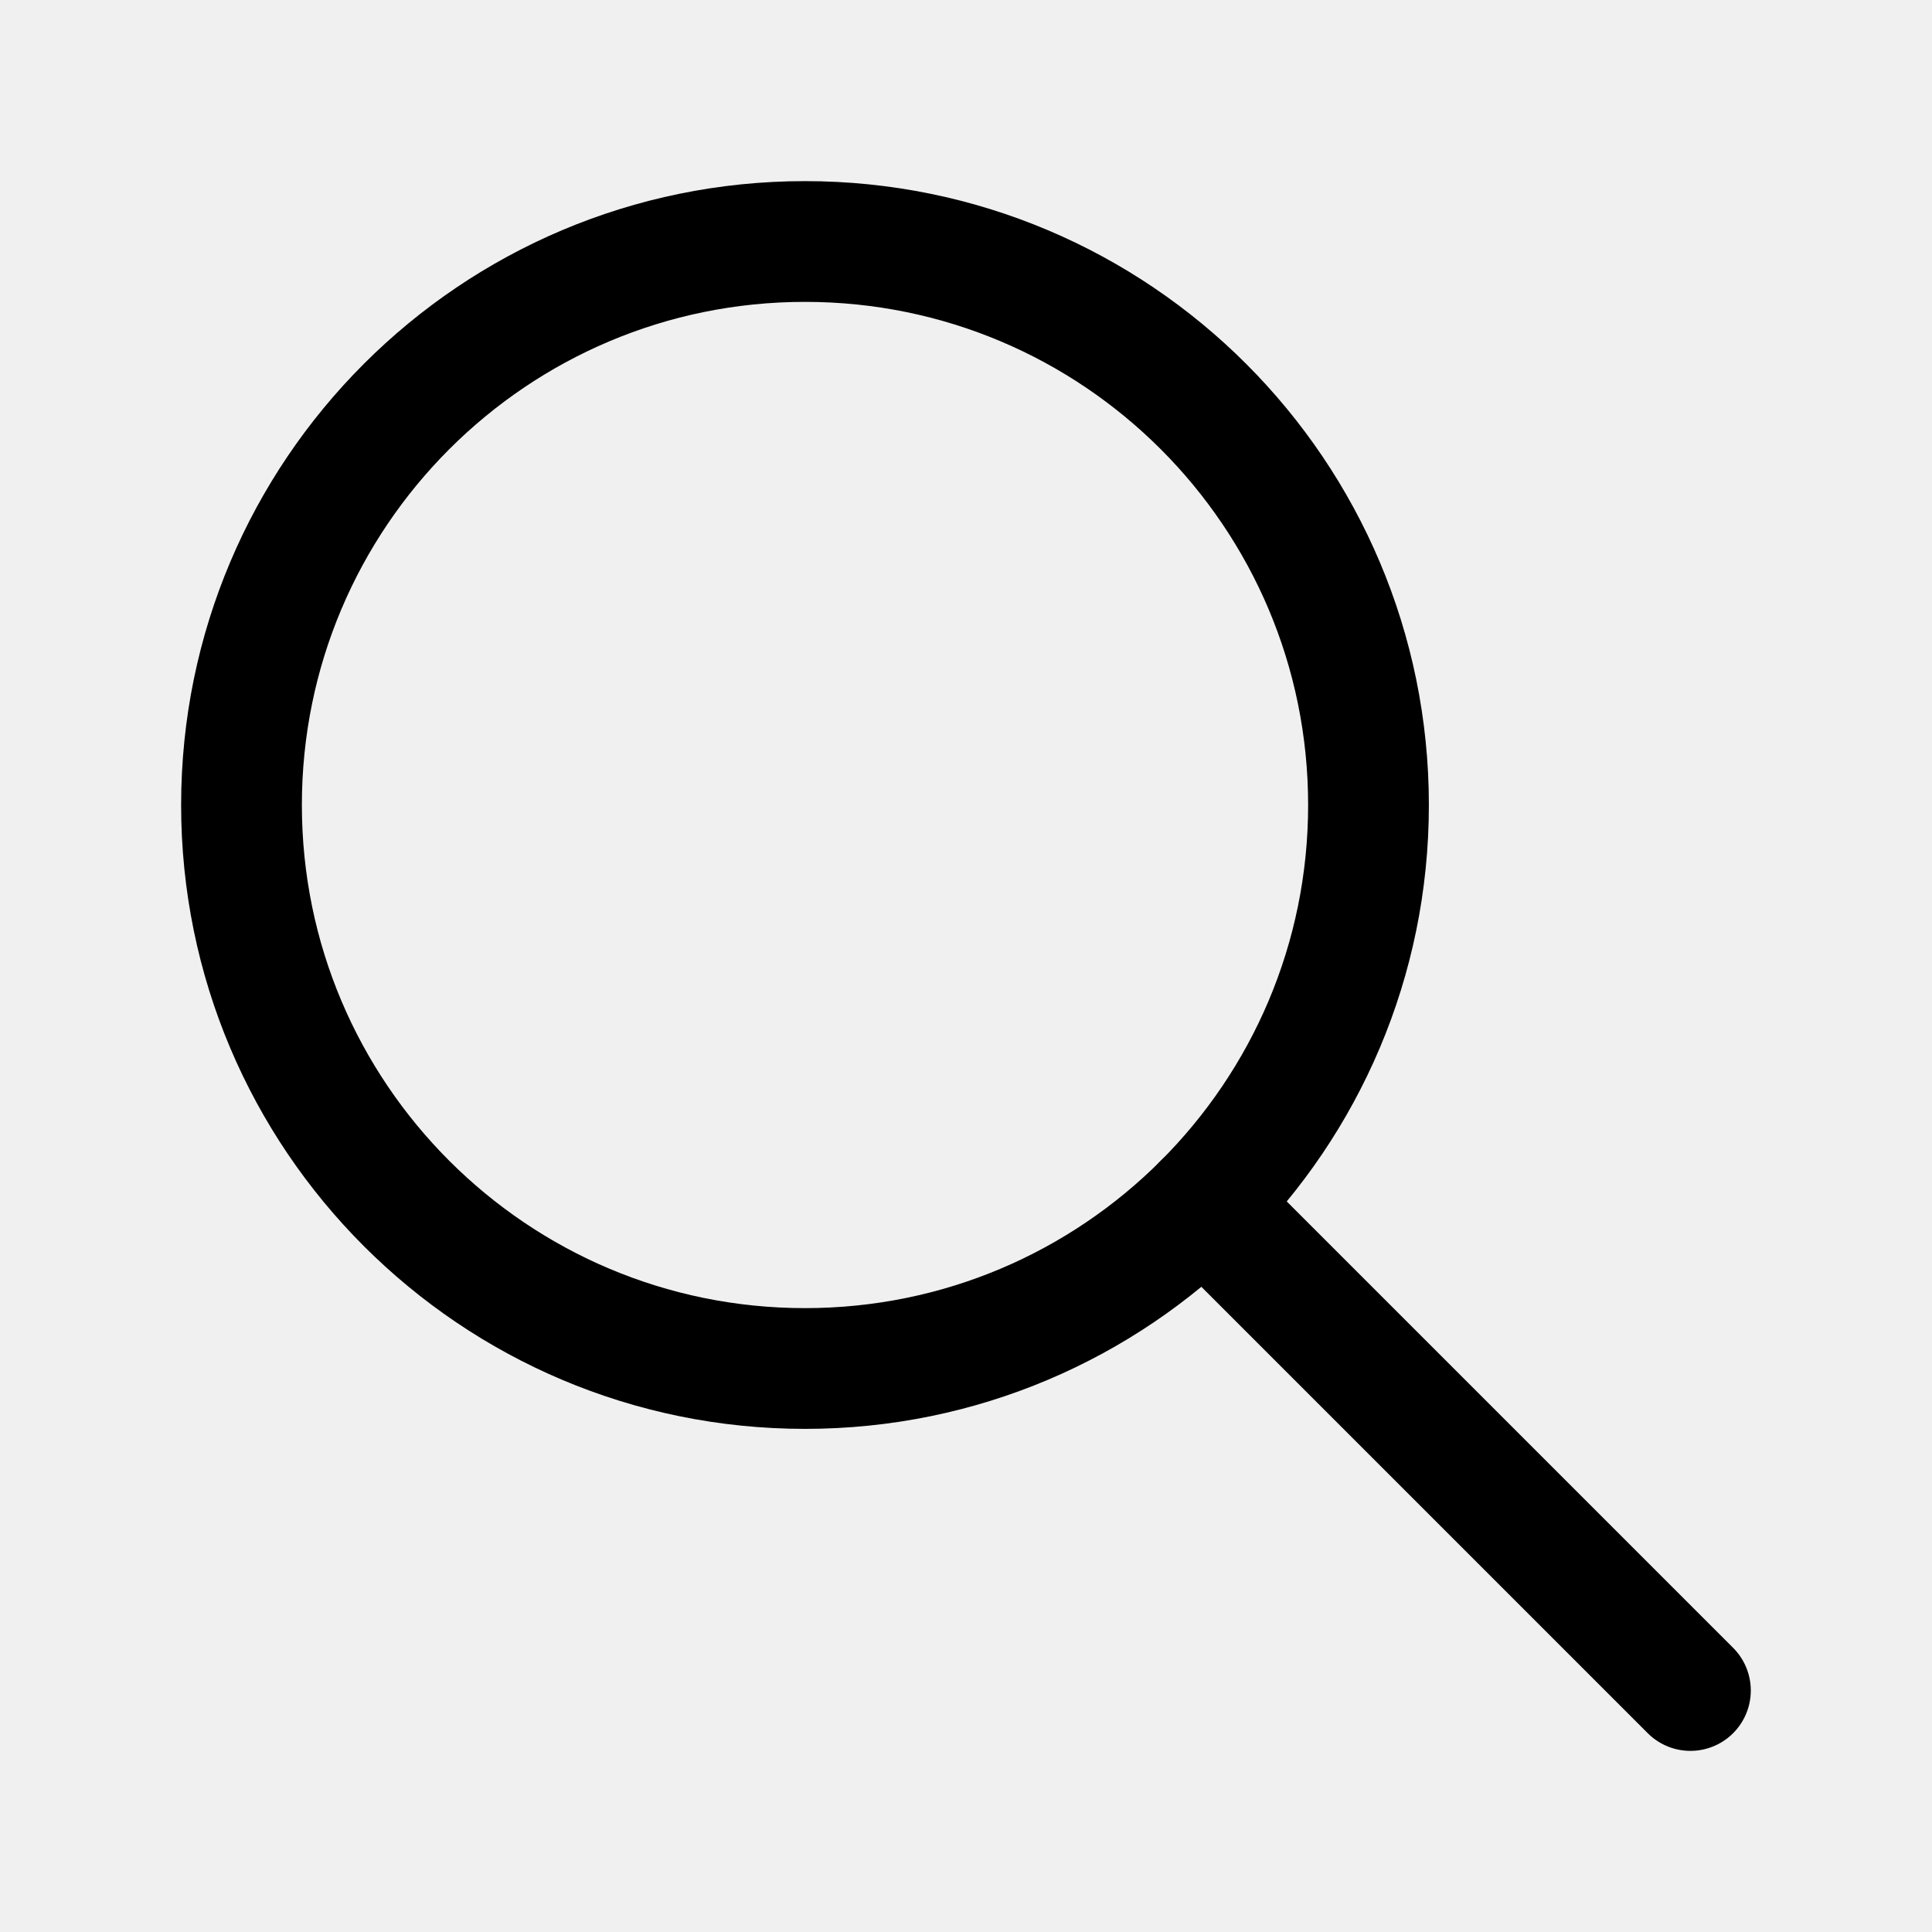
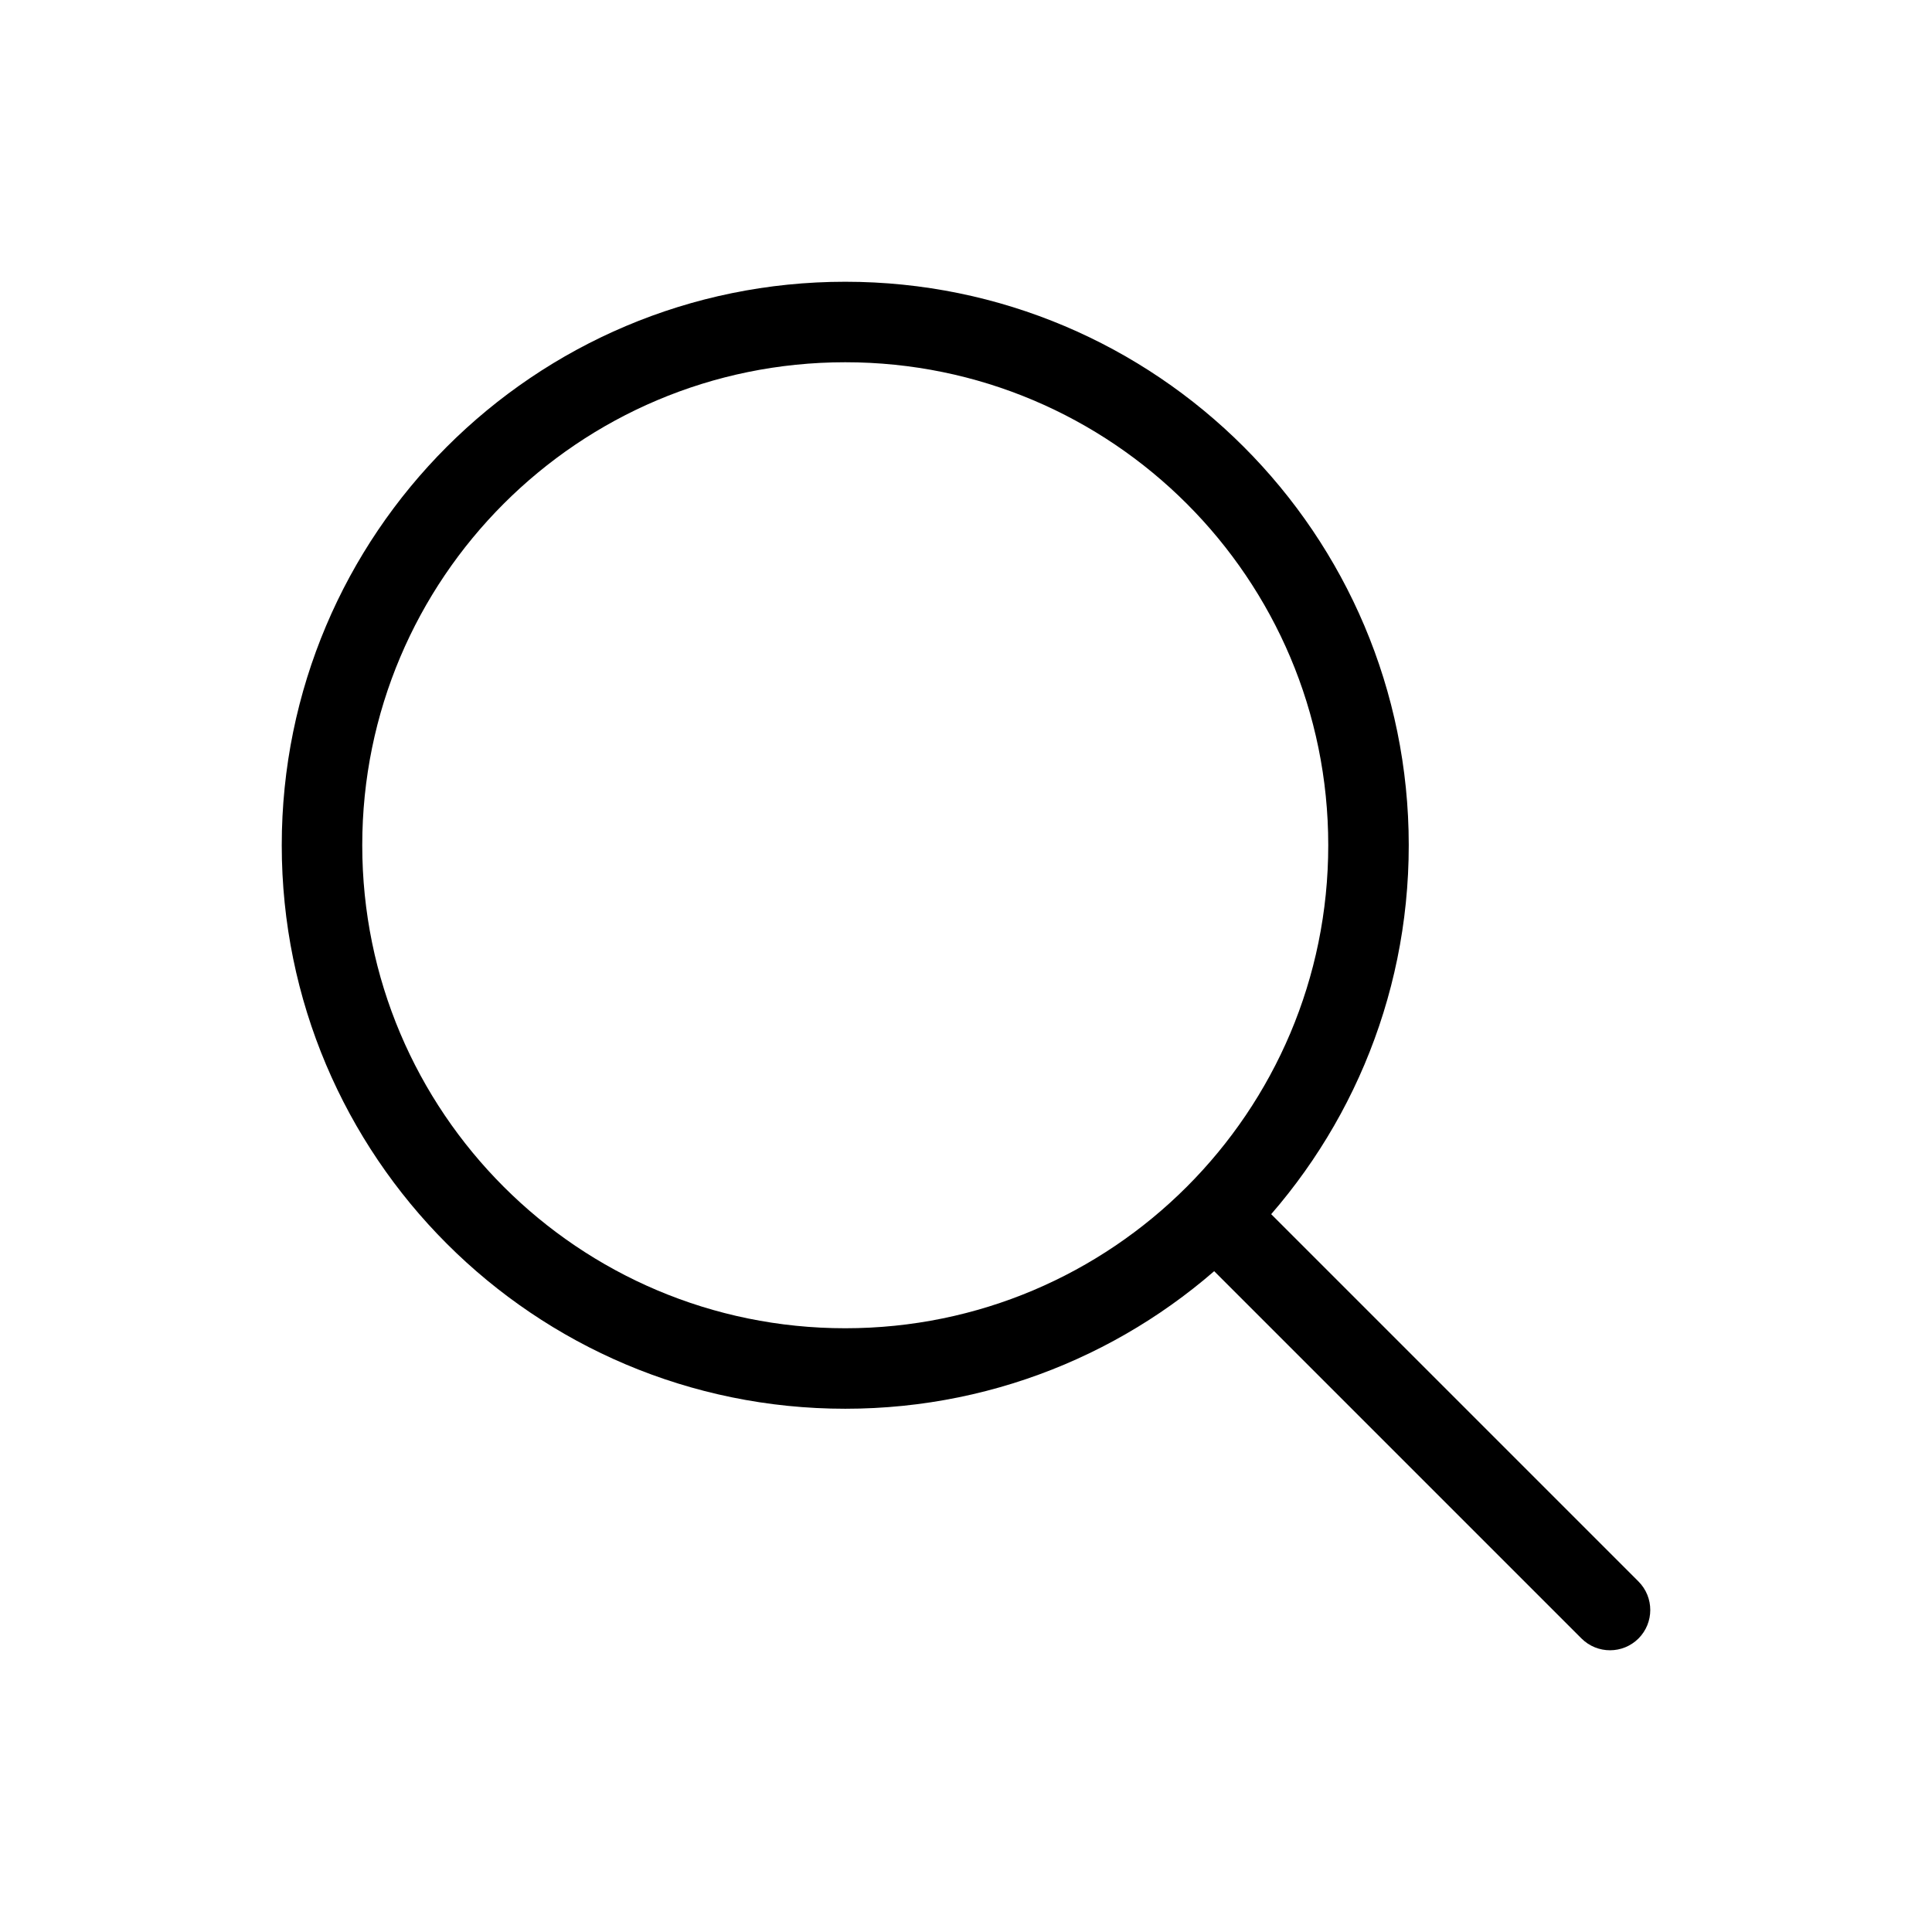
<svg xmlns="http://www.w3.org/2000/svg" width="800px" height="800px" viewBox="0 0 24 24" fill="none">
-   <path d="M10 17C13.866 17 17 13.866 17 10C17 6.134 13.866 3 10 3C6.134 3 3 6.134 3 10C3 13.866 6.134 17 10 17Z" stroke="#000000" stroke-width="1.5" stroke-linecap="round" stroke-linejoin="round" />
-   <path d="M20.999 21L14.949 14.95" stroke="#000000" stroke-width="1.5" stroke-linecap="round" stroke-linejoin="round" />
+   <g clip-path="url(#clip0_15_152)">
+     <rect width="24" height="24" fill="white" />
+     <circle cx="10.5" cy="10.5" r="6.5" stroke="#000000" stroke-linejoin="round" />
+     <path d="M19.646 20.354C19.842 20.549 20.158 20.549 20.354 20.354C20.549 20.158 20.549 19.842 20.354 19.646L19.646 20.354ZM20.354 19.646L15.354 14.646L14.646 15.354L19.646 20.354L20.354 19.646Z" fill="#000000" />
+   </g>
+   <defs>
+     <clipPath id="clip0_15_152">
+       <rect width="24" height="24" fill="white" />
+     </clipPath>
+   </defs>
</svg>
